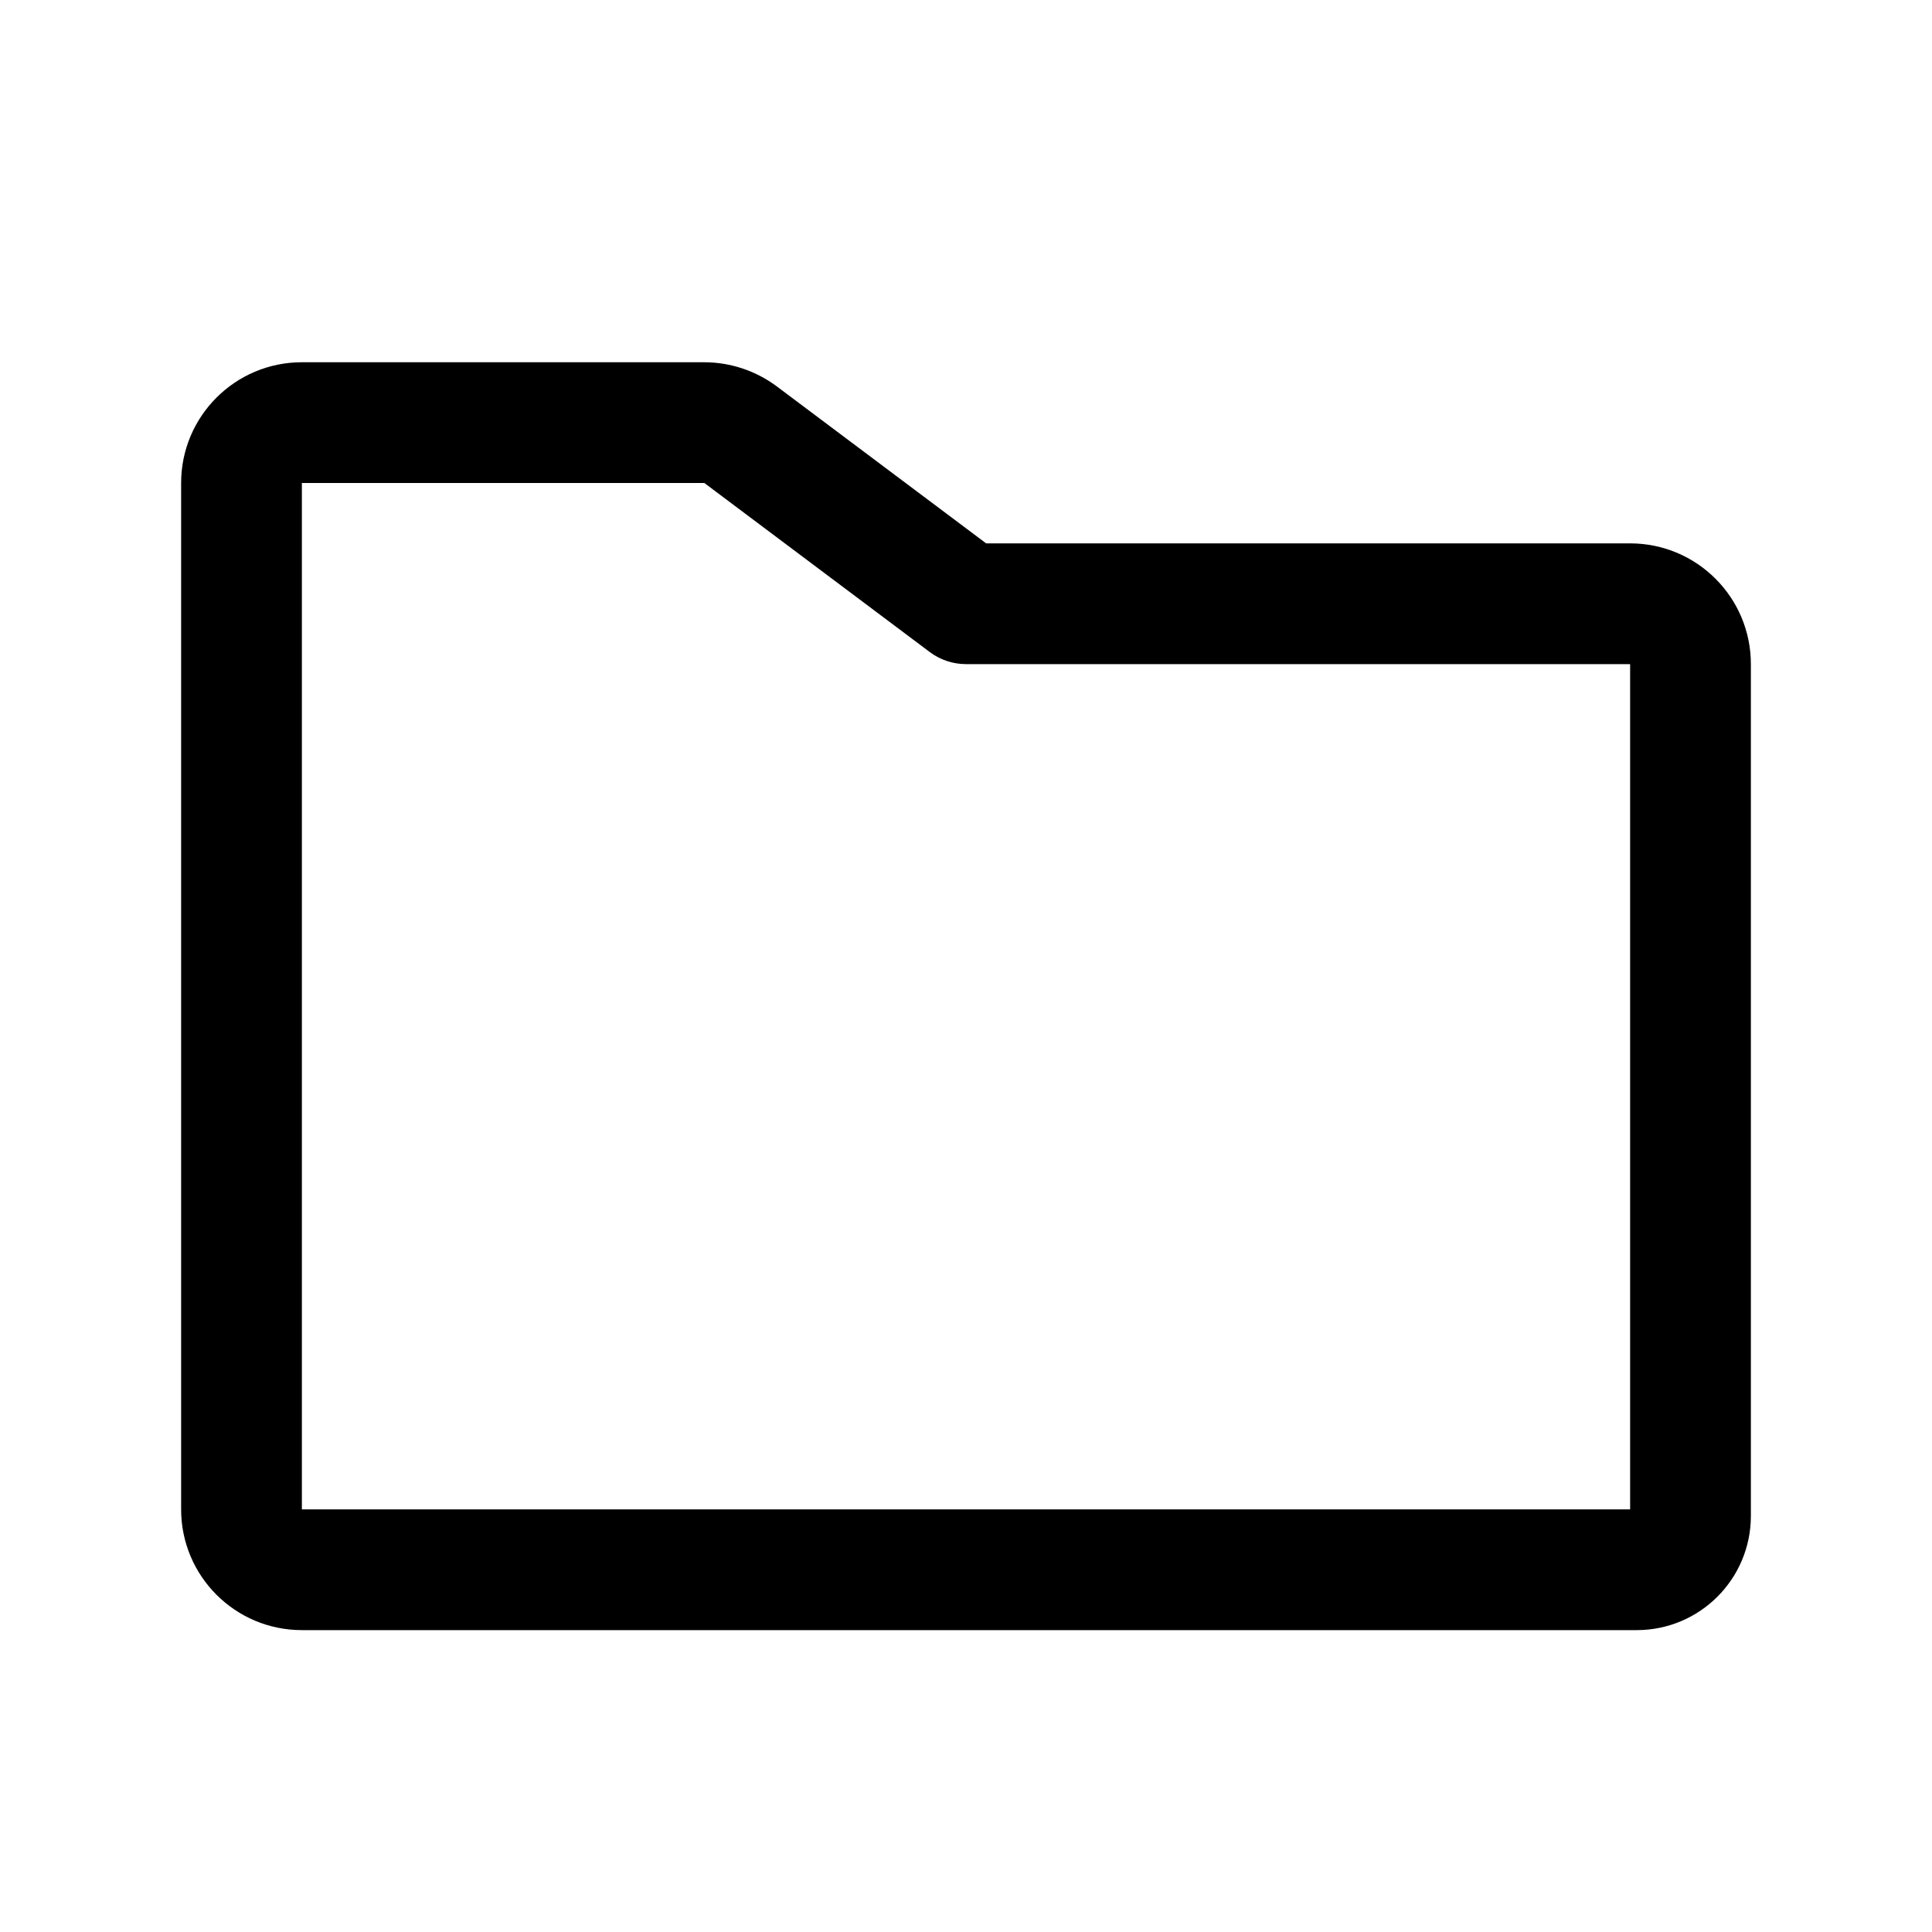
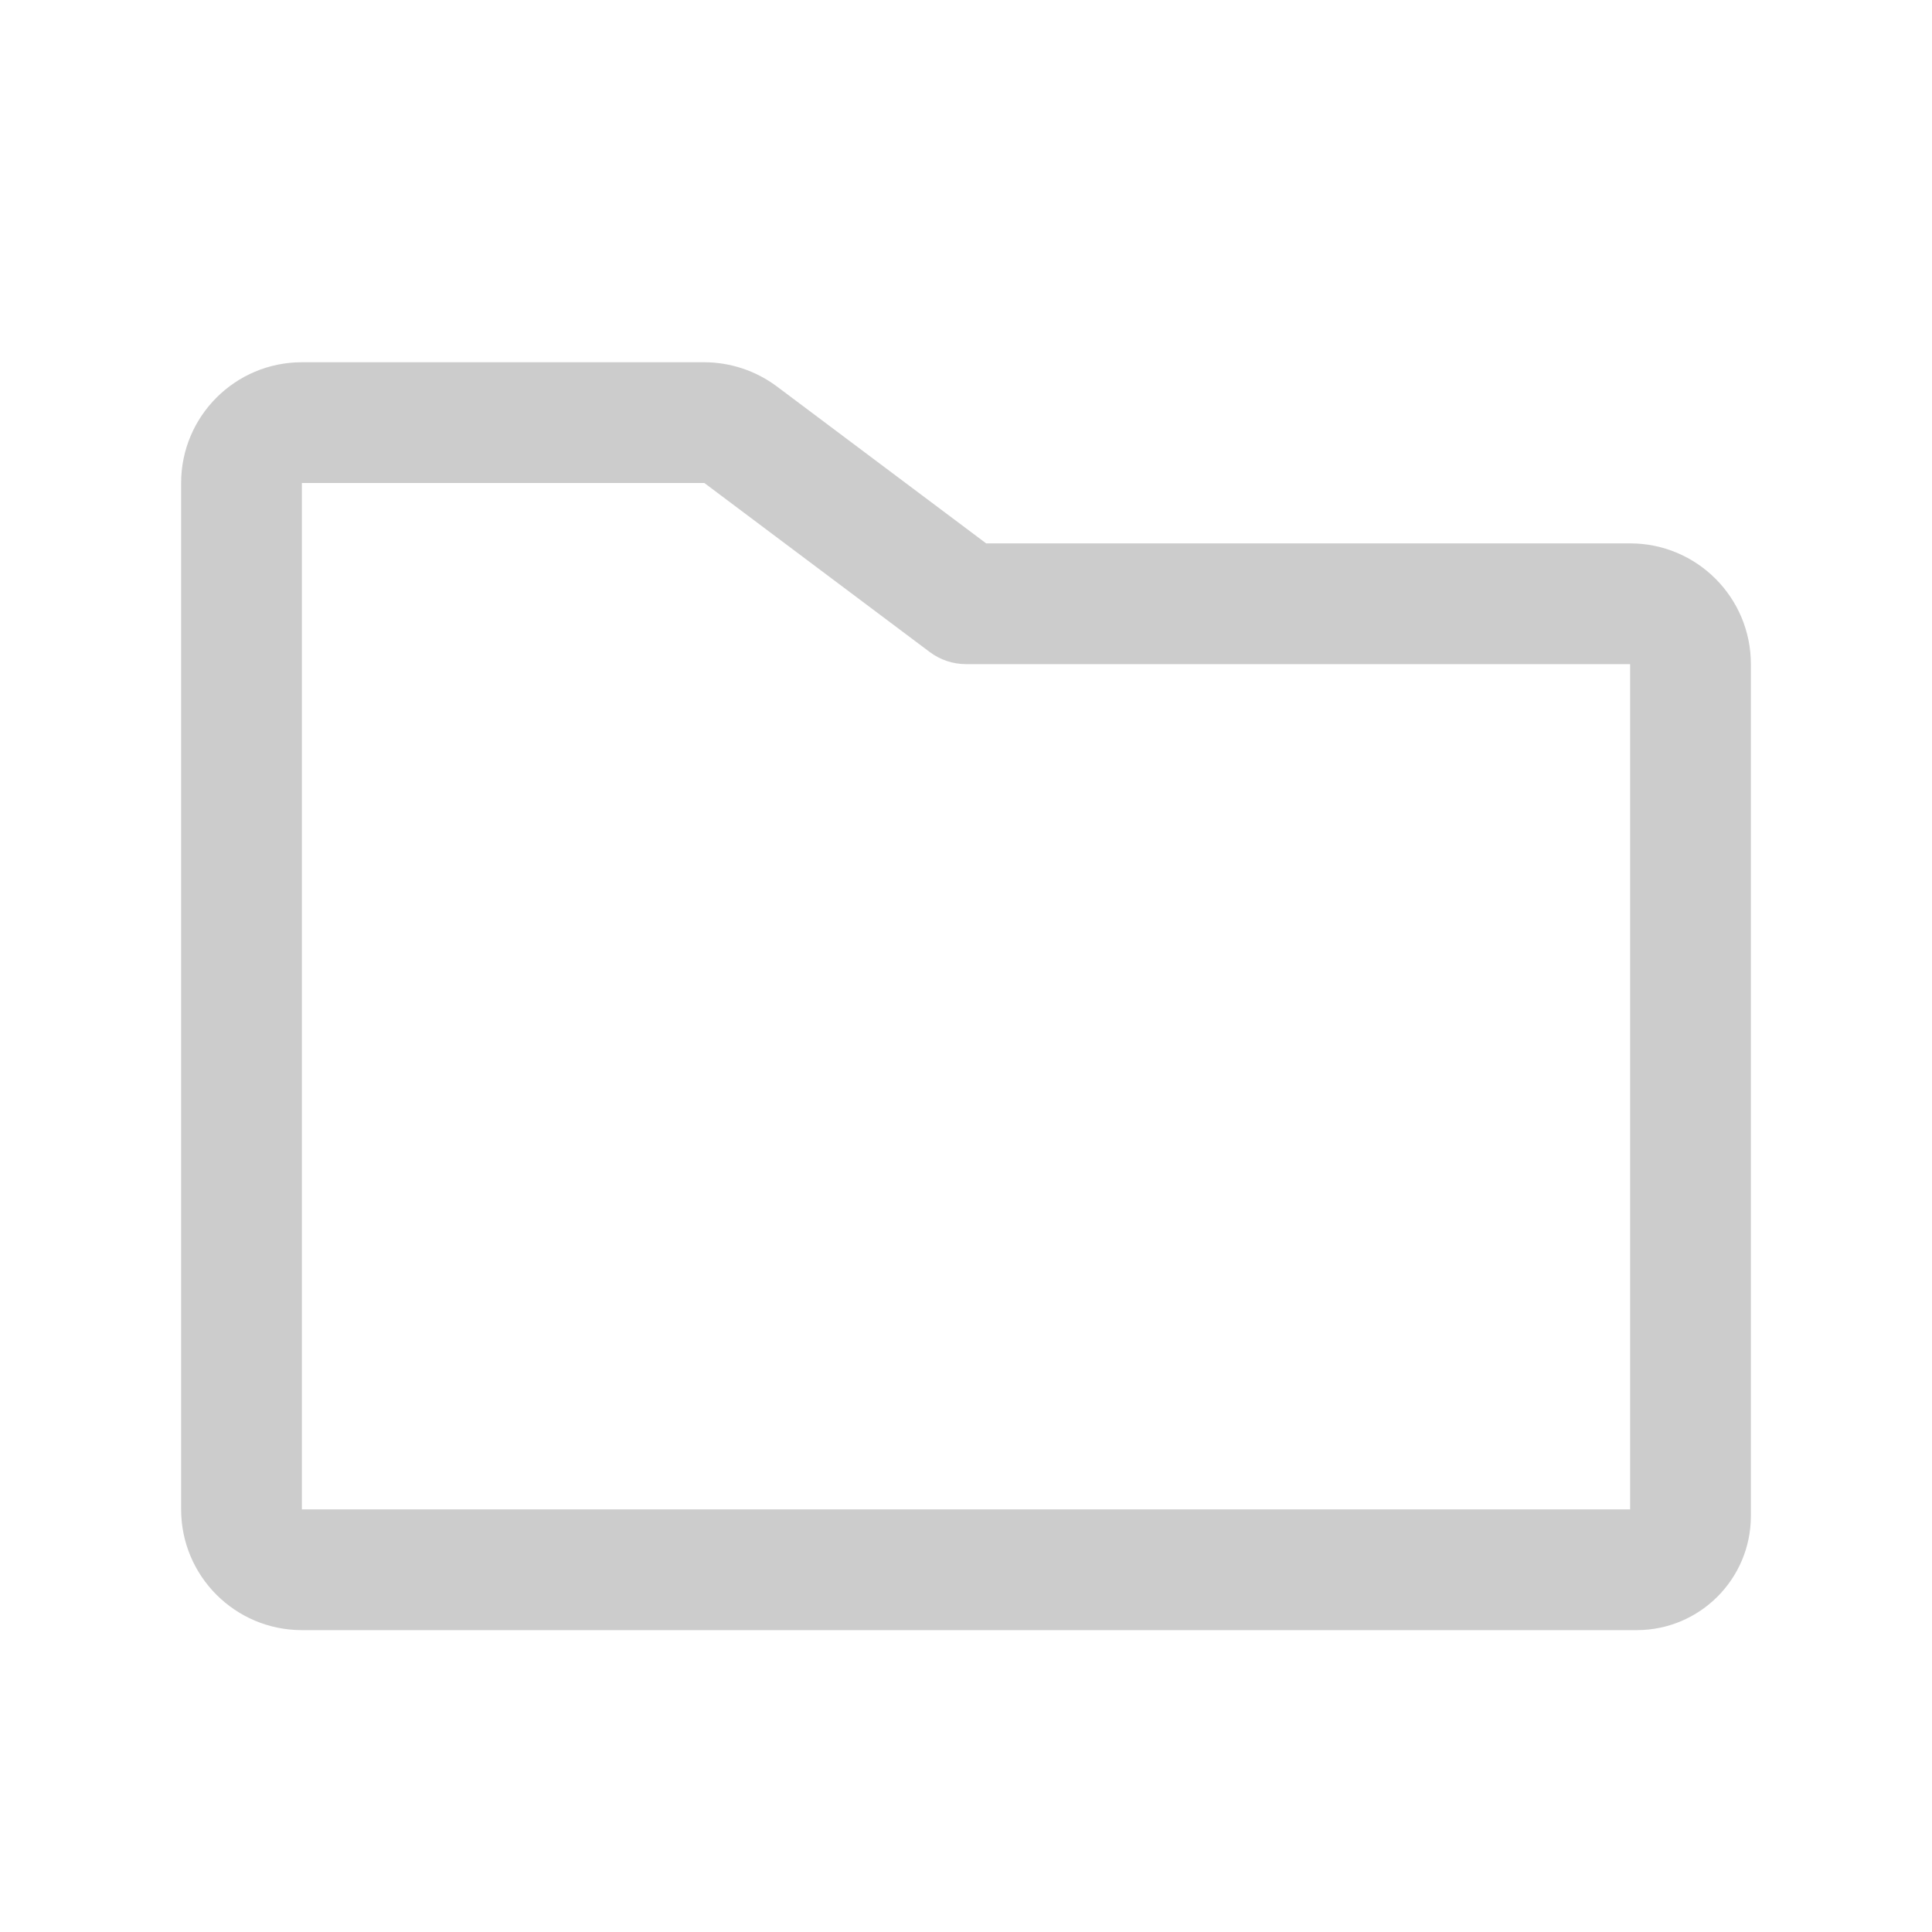
- <svg xmlns="http://www.w3.org/2000/svg" width="32" height="32" fill="#000000" viewBox="0 0 256 256">
+ <svg xmlns="http://www.w3.org/2000/svg" width="32" height="32" fill="#cccccc" viewBox="0 0 256 256">
  <path d="M216,72H130.67L102.93,51.2a16.12,16.12,0,0,0-9.6-3.2H40A16,16,0,0,0,24,64V200a16,16,0,0,0,16,16H216.89A15.13,15.13,0,0,0,232,200.89V88A16,16,0,0,0,216,72Zm0,128H40V64H93.33L123.2,86.4A8,8,0,0,0,128,88h88Z" />
</svg>
